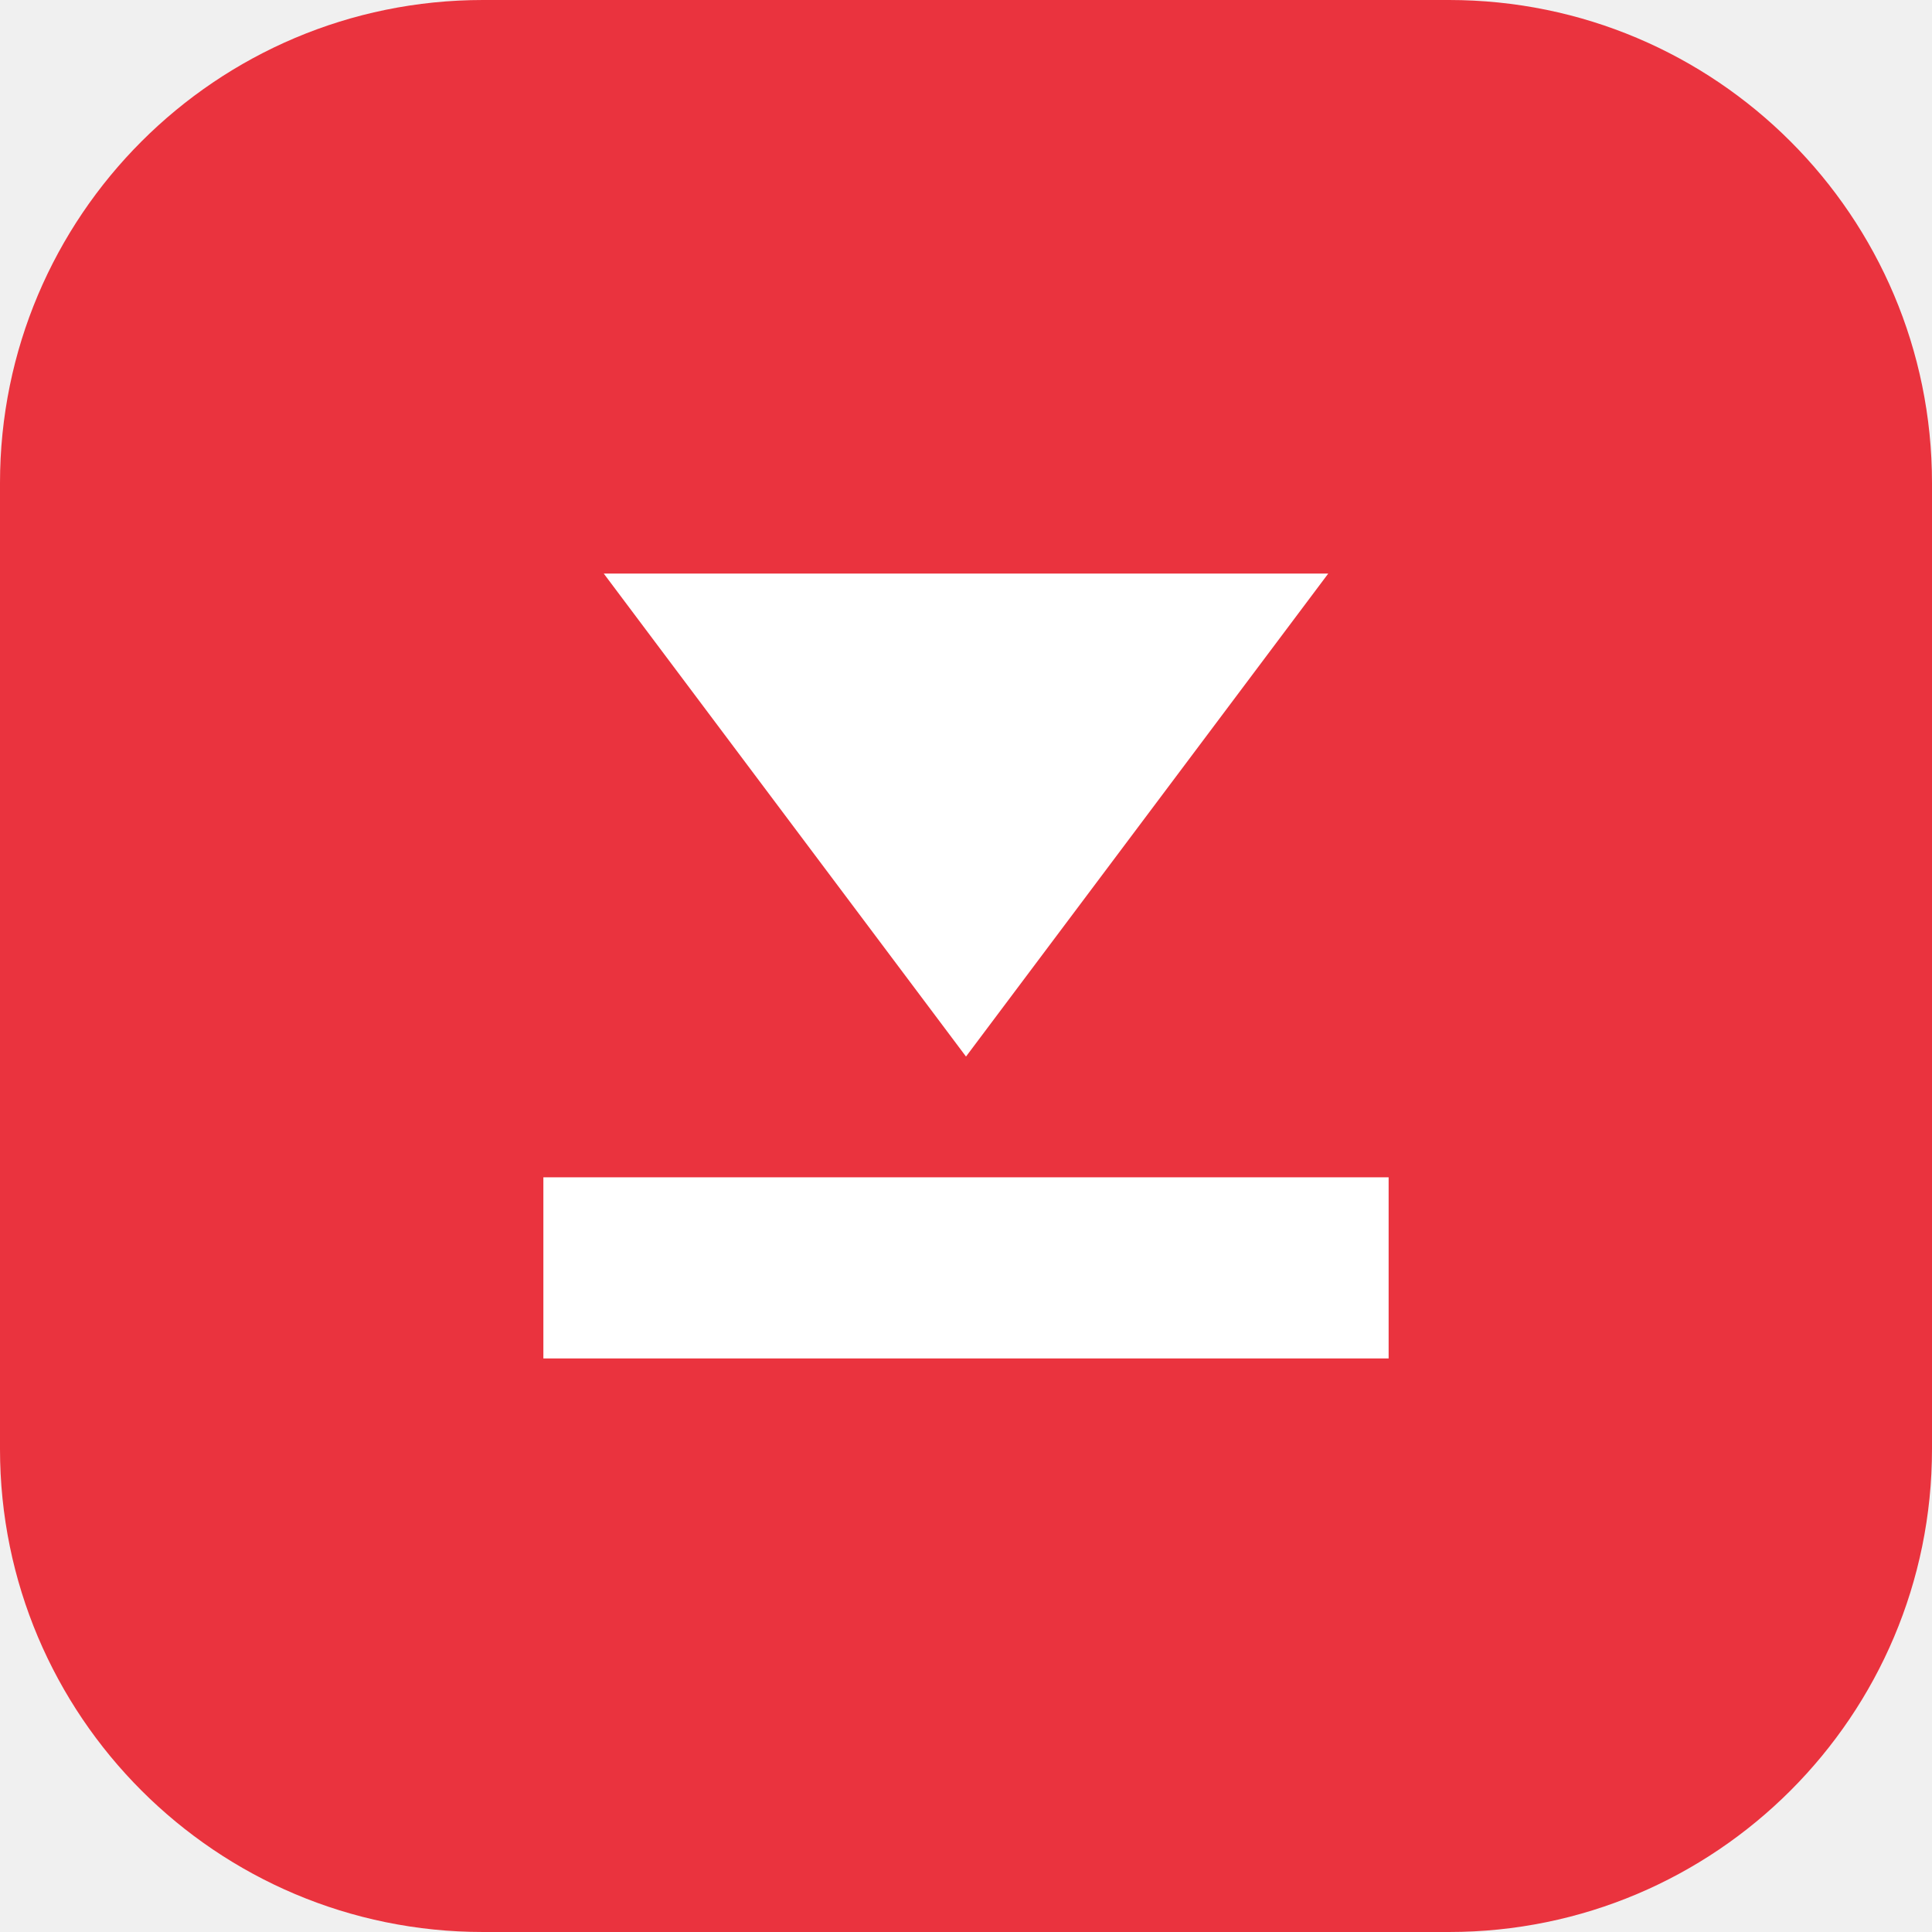
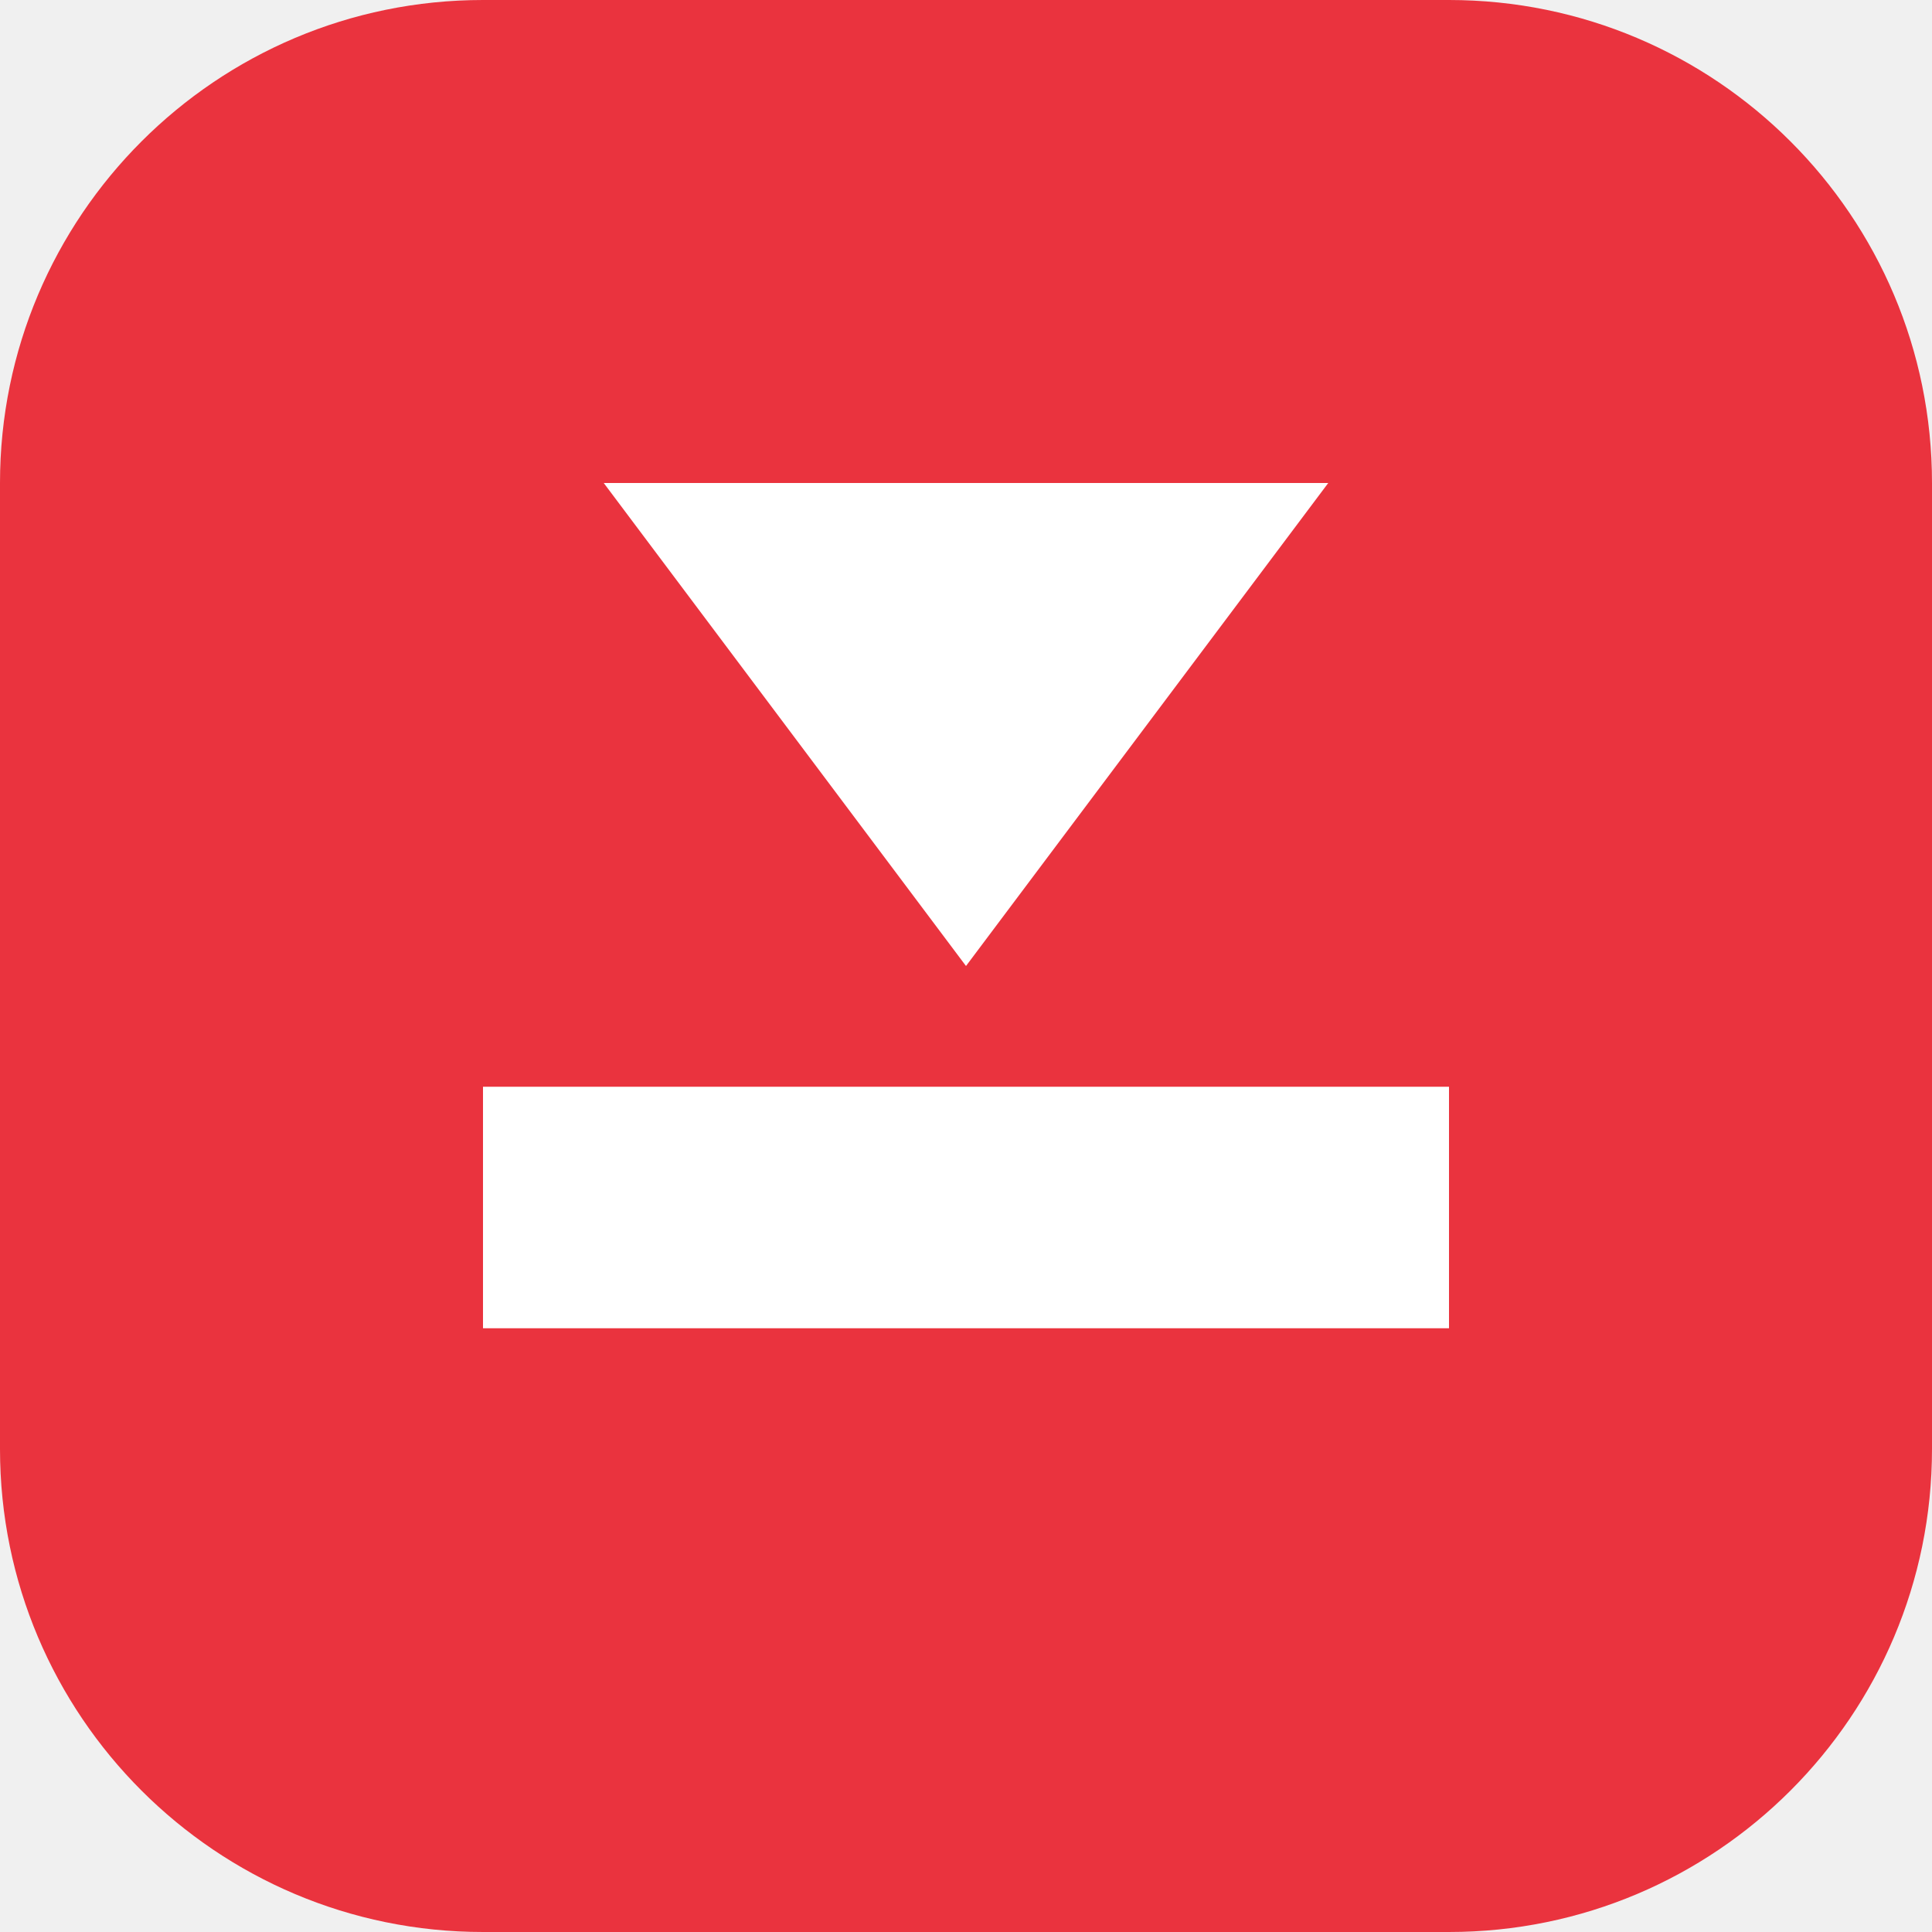
<svg xmlns="http://www.w3.org/2000/svg" width="16" height="16" viewBox="0 0 16 16">
  <rect width="16" height="16" rx="4" fill="#EA333E" />
-   <path d="M5 4.75H11L8 8.75Z" fill="#FFFFFF" />
-   <rect x="4.5" y="9.75" width="7" height="1.5" fill="#FFFFFF" />
+   <path d="M5 4H11L8 8Z" fill="#FFFFFF" />
+   <rect x="4" y="9" width="8" height="2" fill="#FFFFFF" />
</svg>
